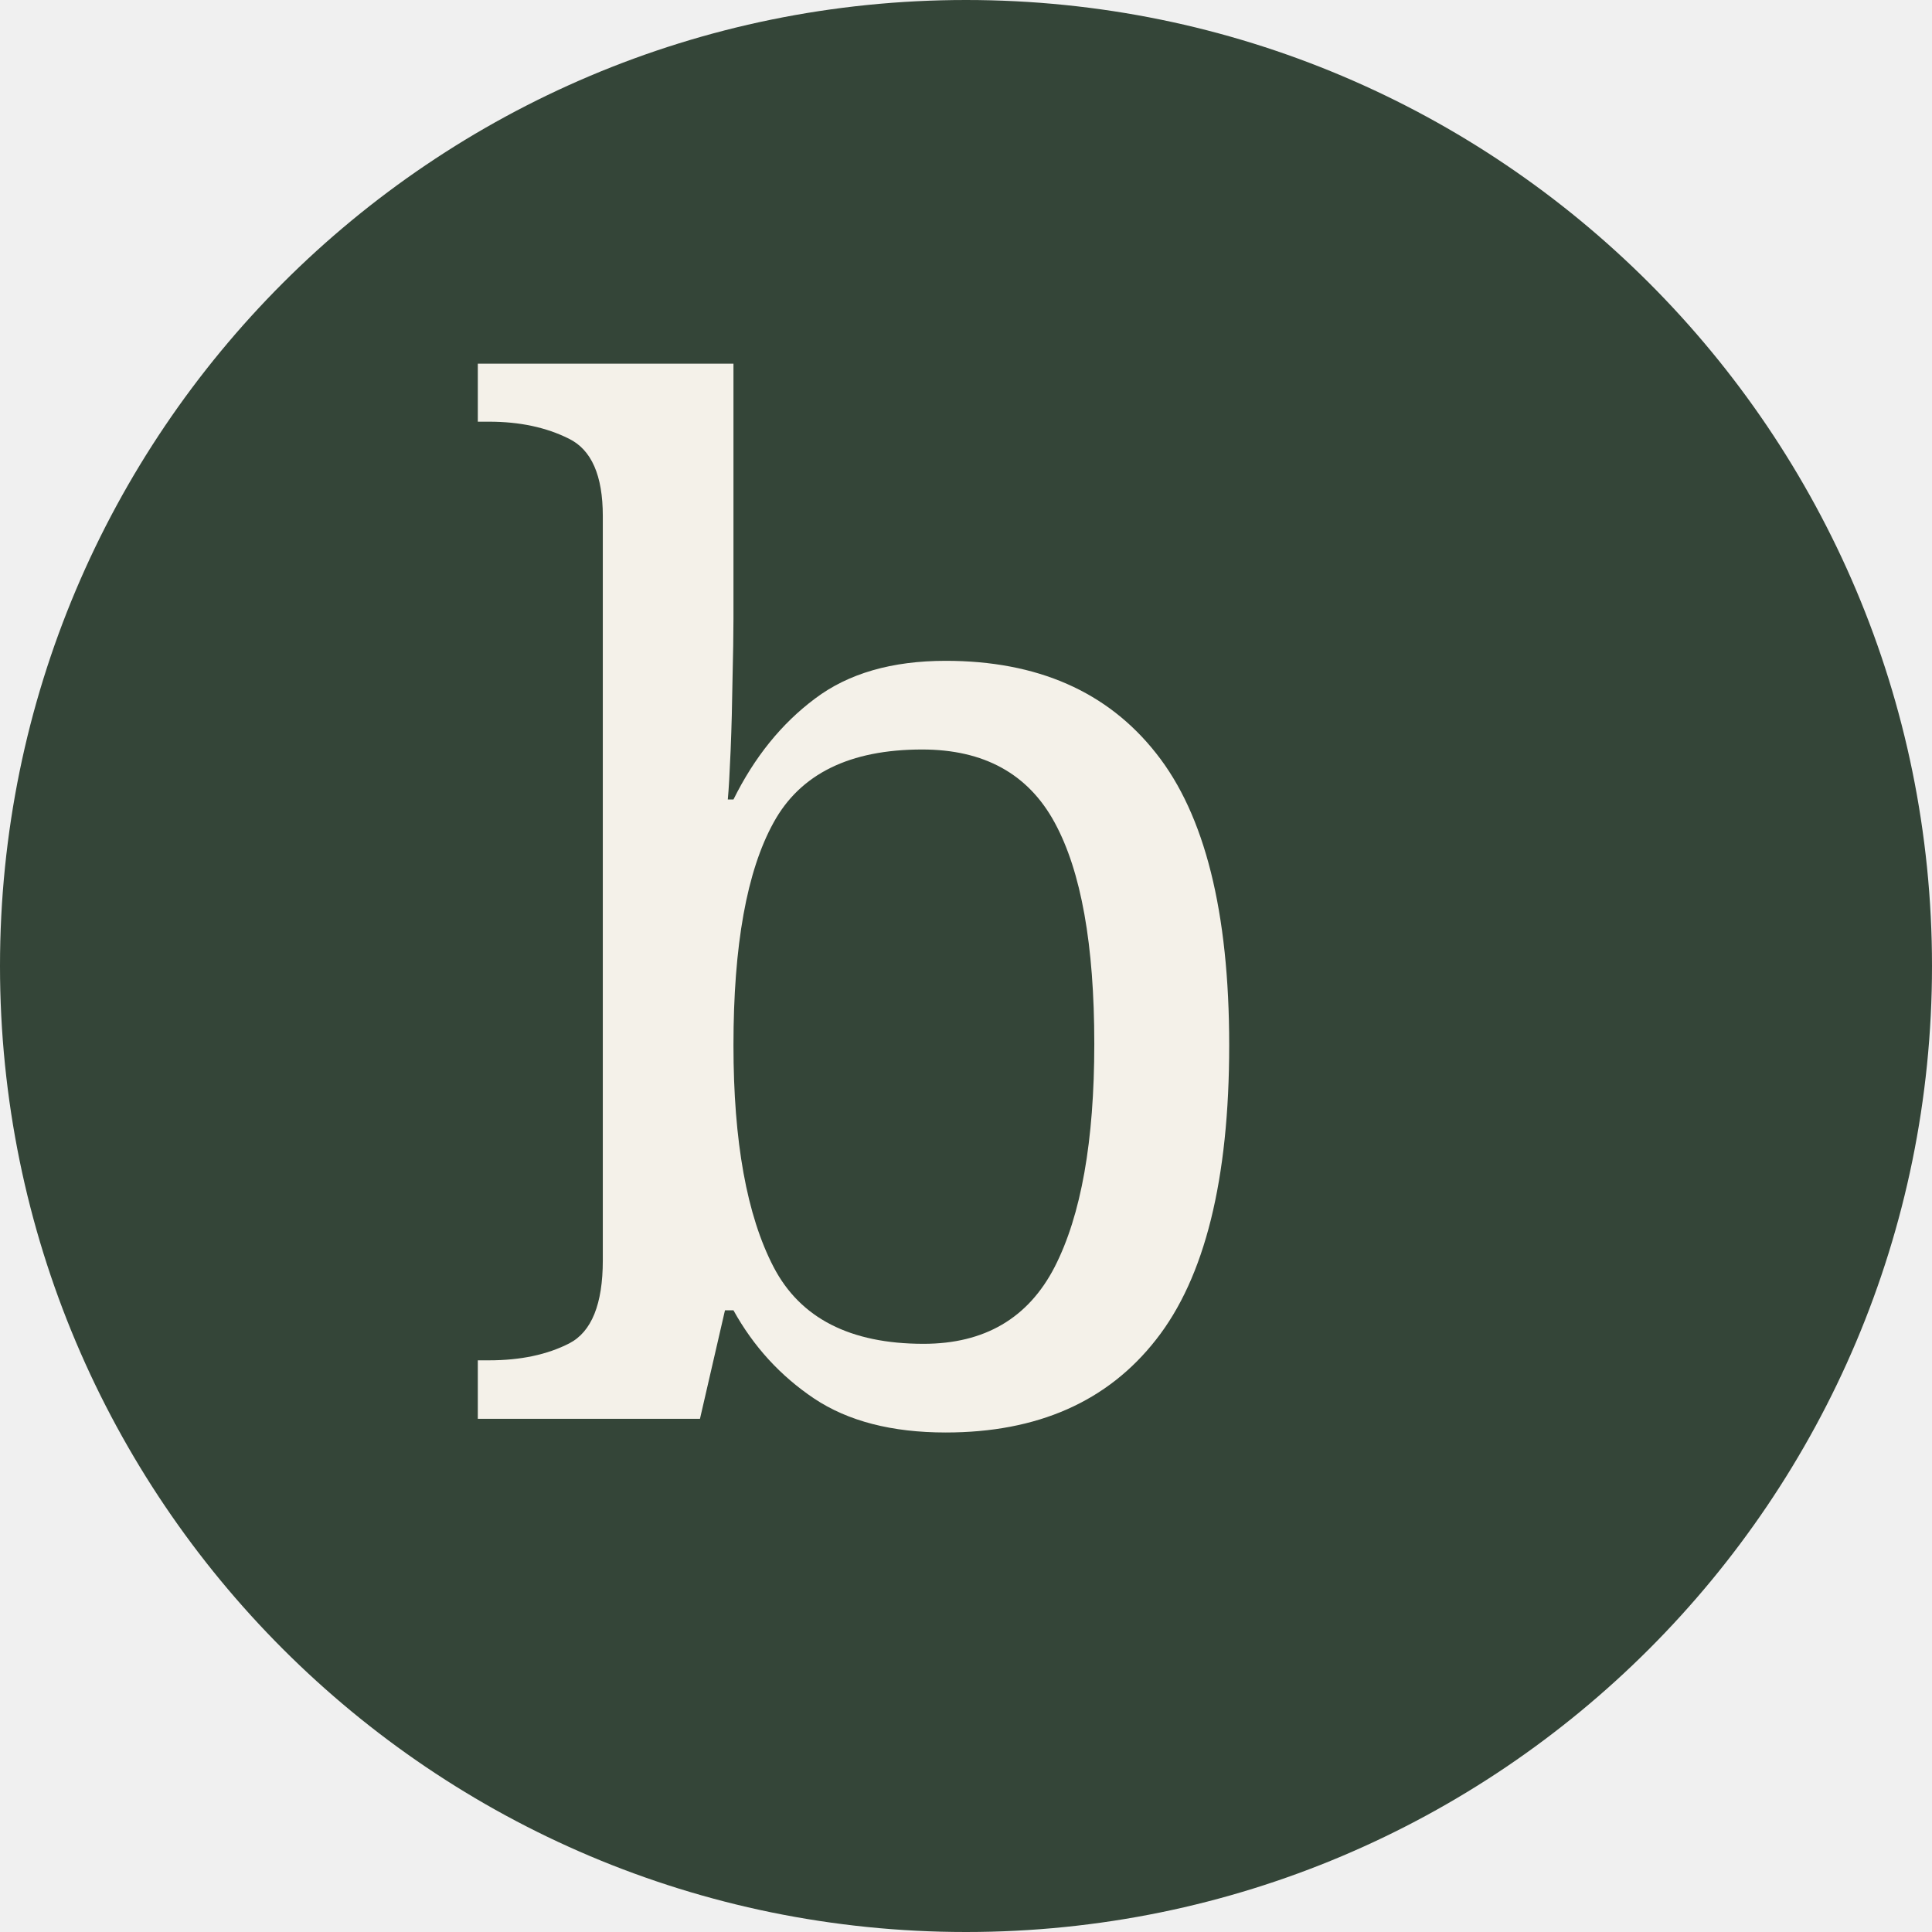
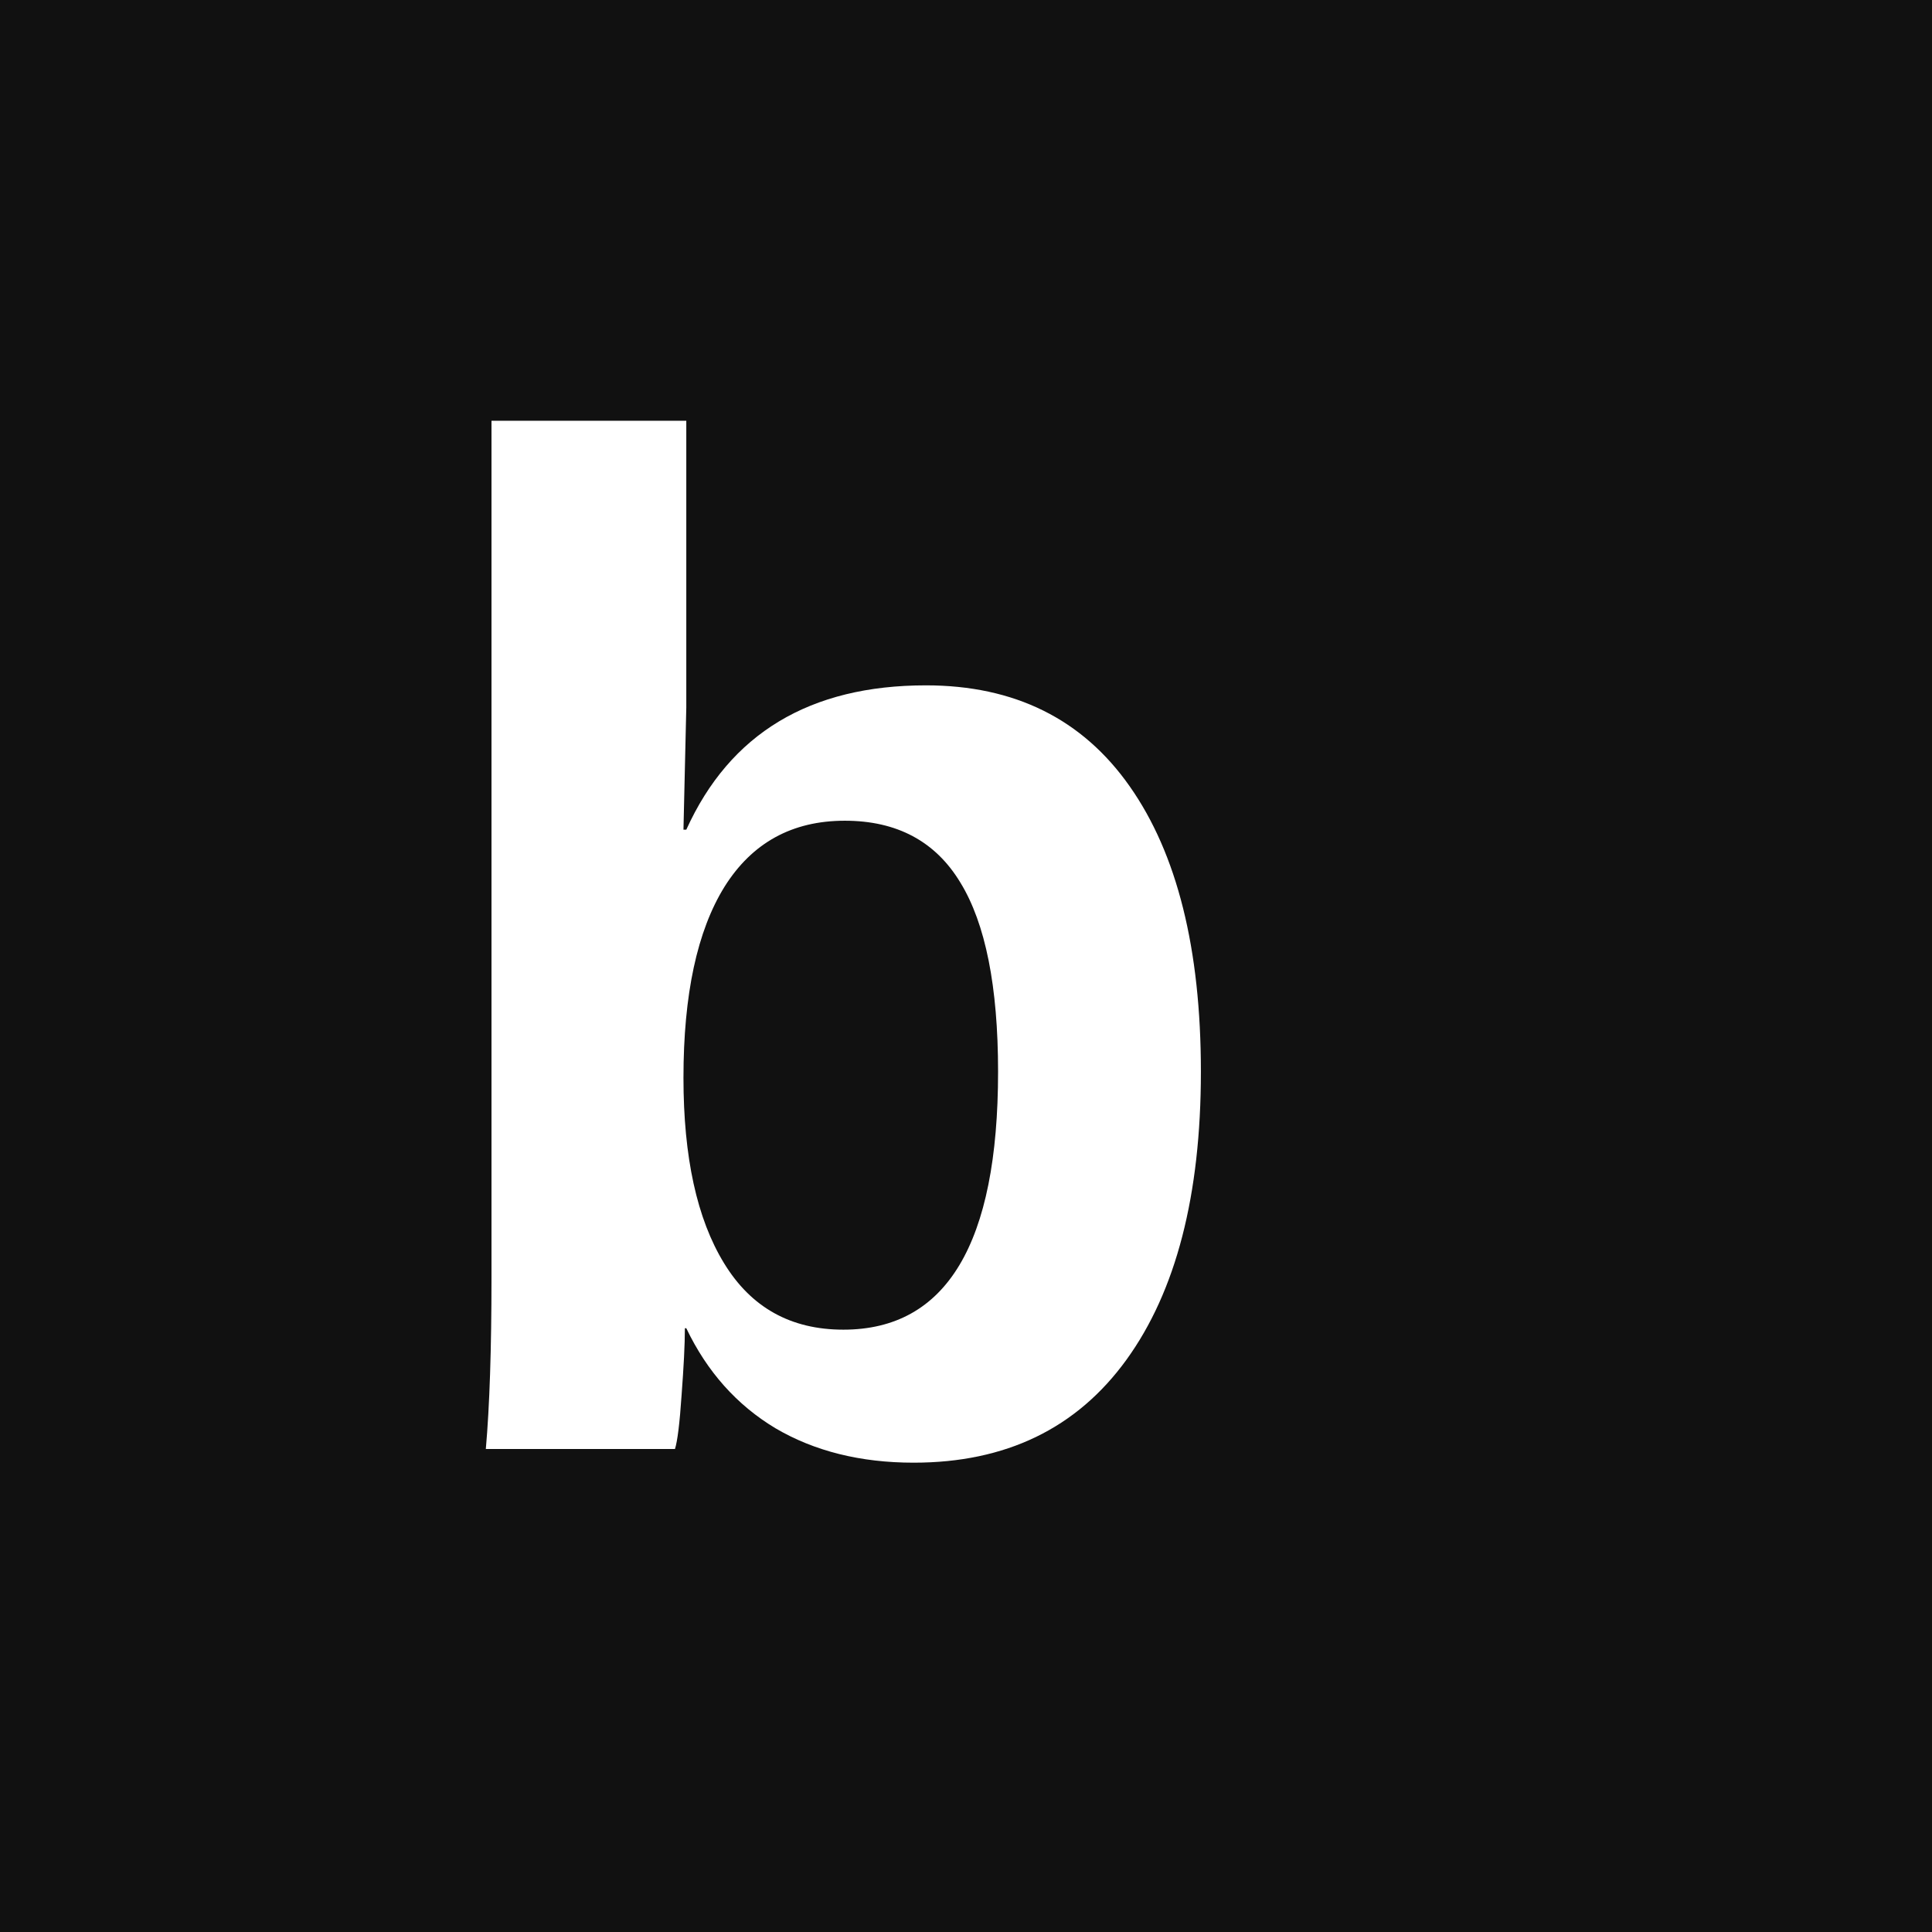
<svg xmlns="http://www.w3.org/2000/svg" viewBox="0 0 64 64">
-   <rect width="64" height="64" rx="32" fill="#344538" />
-   <text x="15" y="47" fill="#f4f1e9" font-family="Georgia,serif" font-size="46">b</text>
+   <rect width="64" height="64" fill="#111" />
+   <text x="13" y="48" fill="white" font-family="Arial,Helvetica,sans-serif" font-weight="700" font-size="47">b</text>
</svg>
